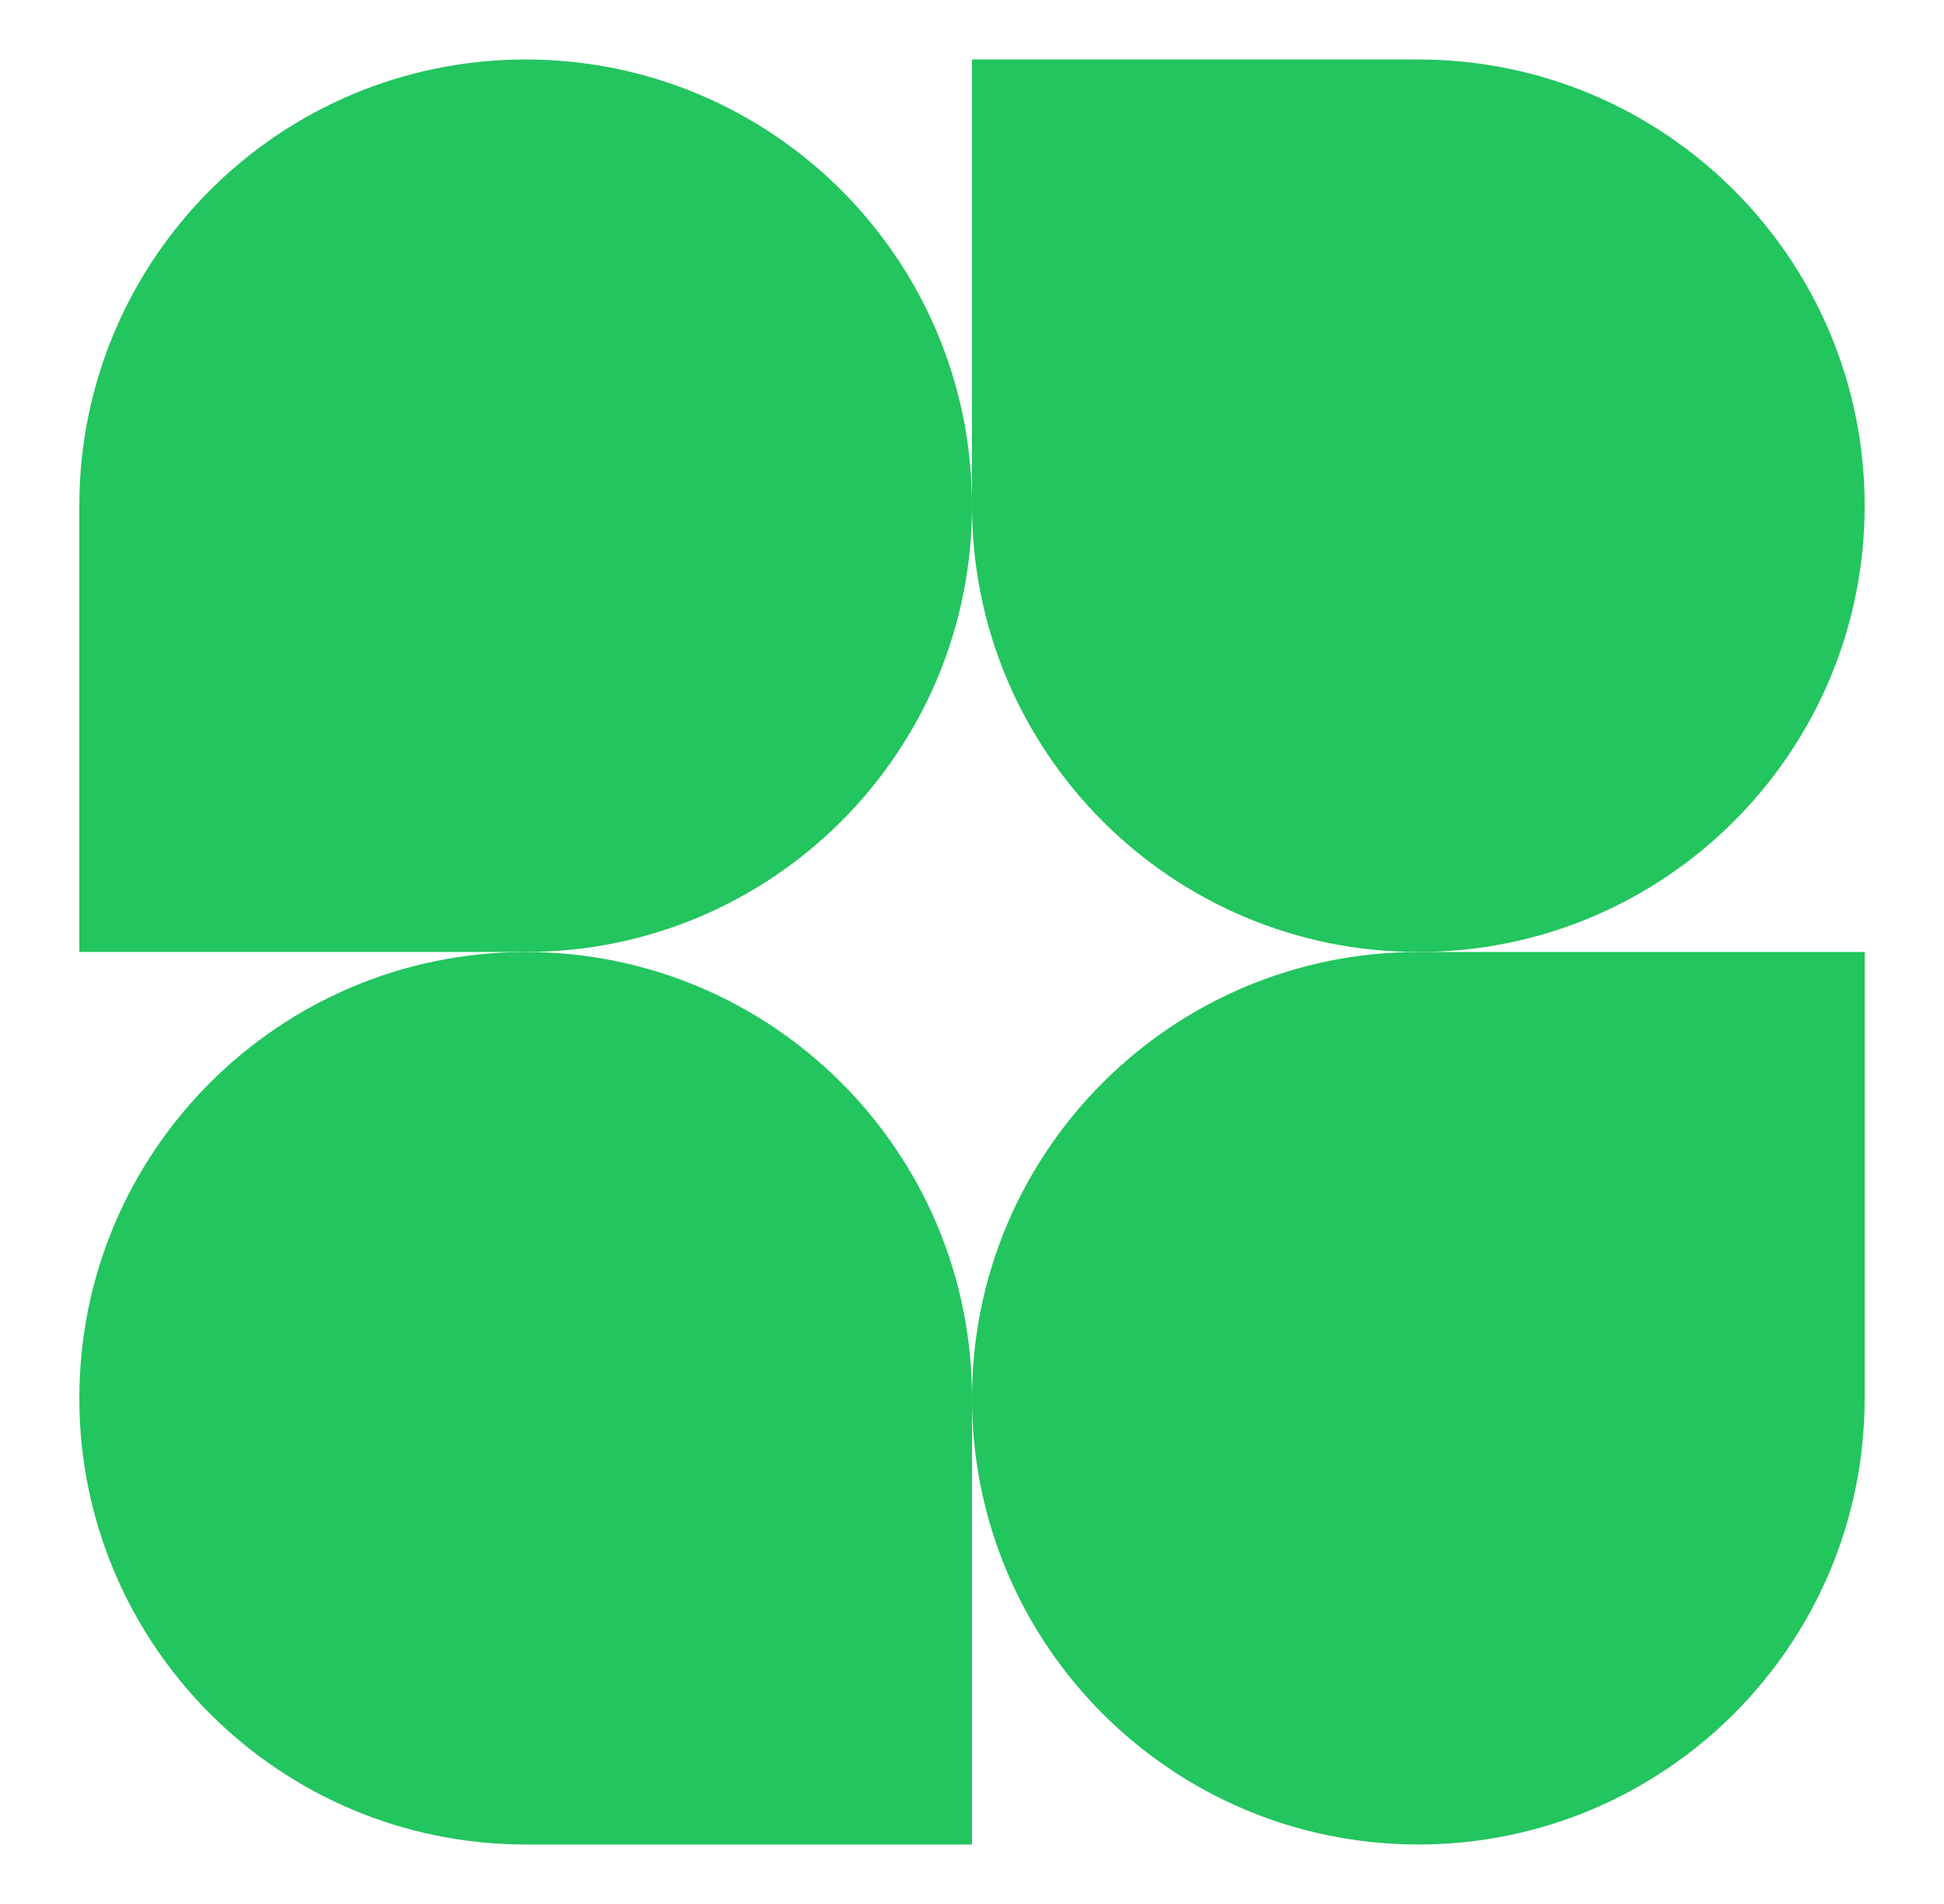
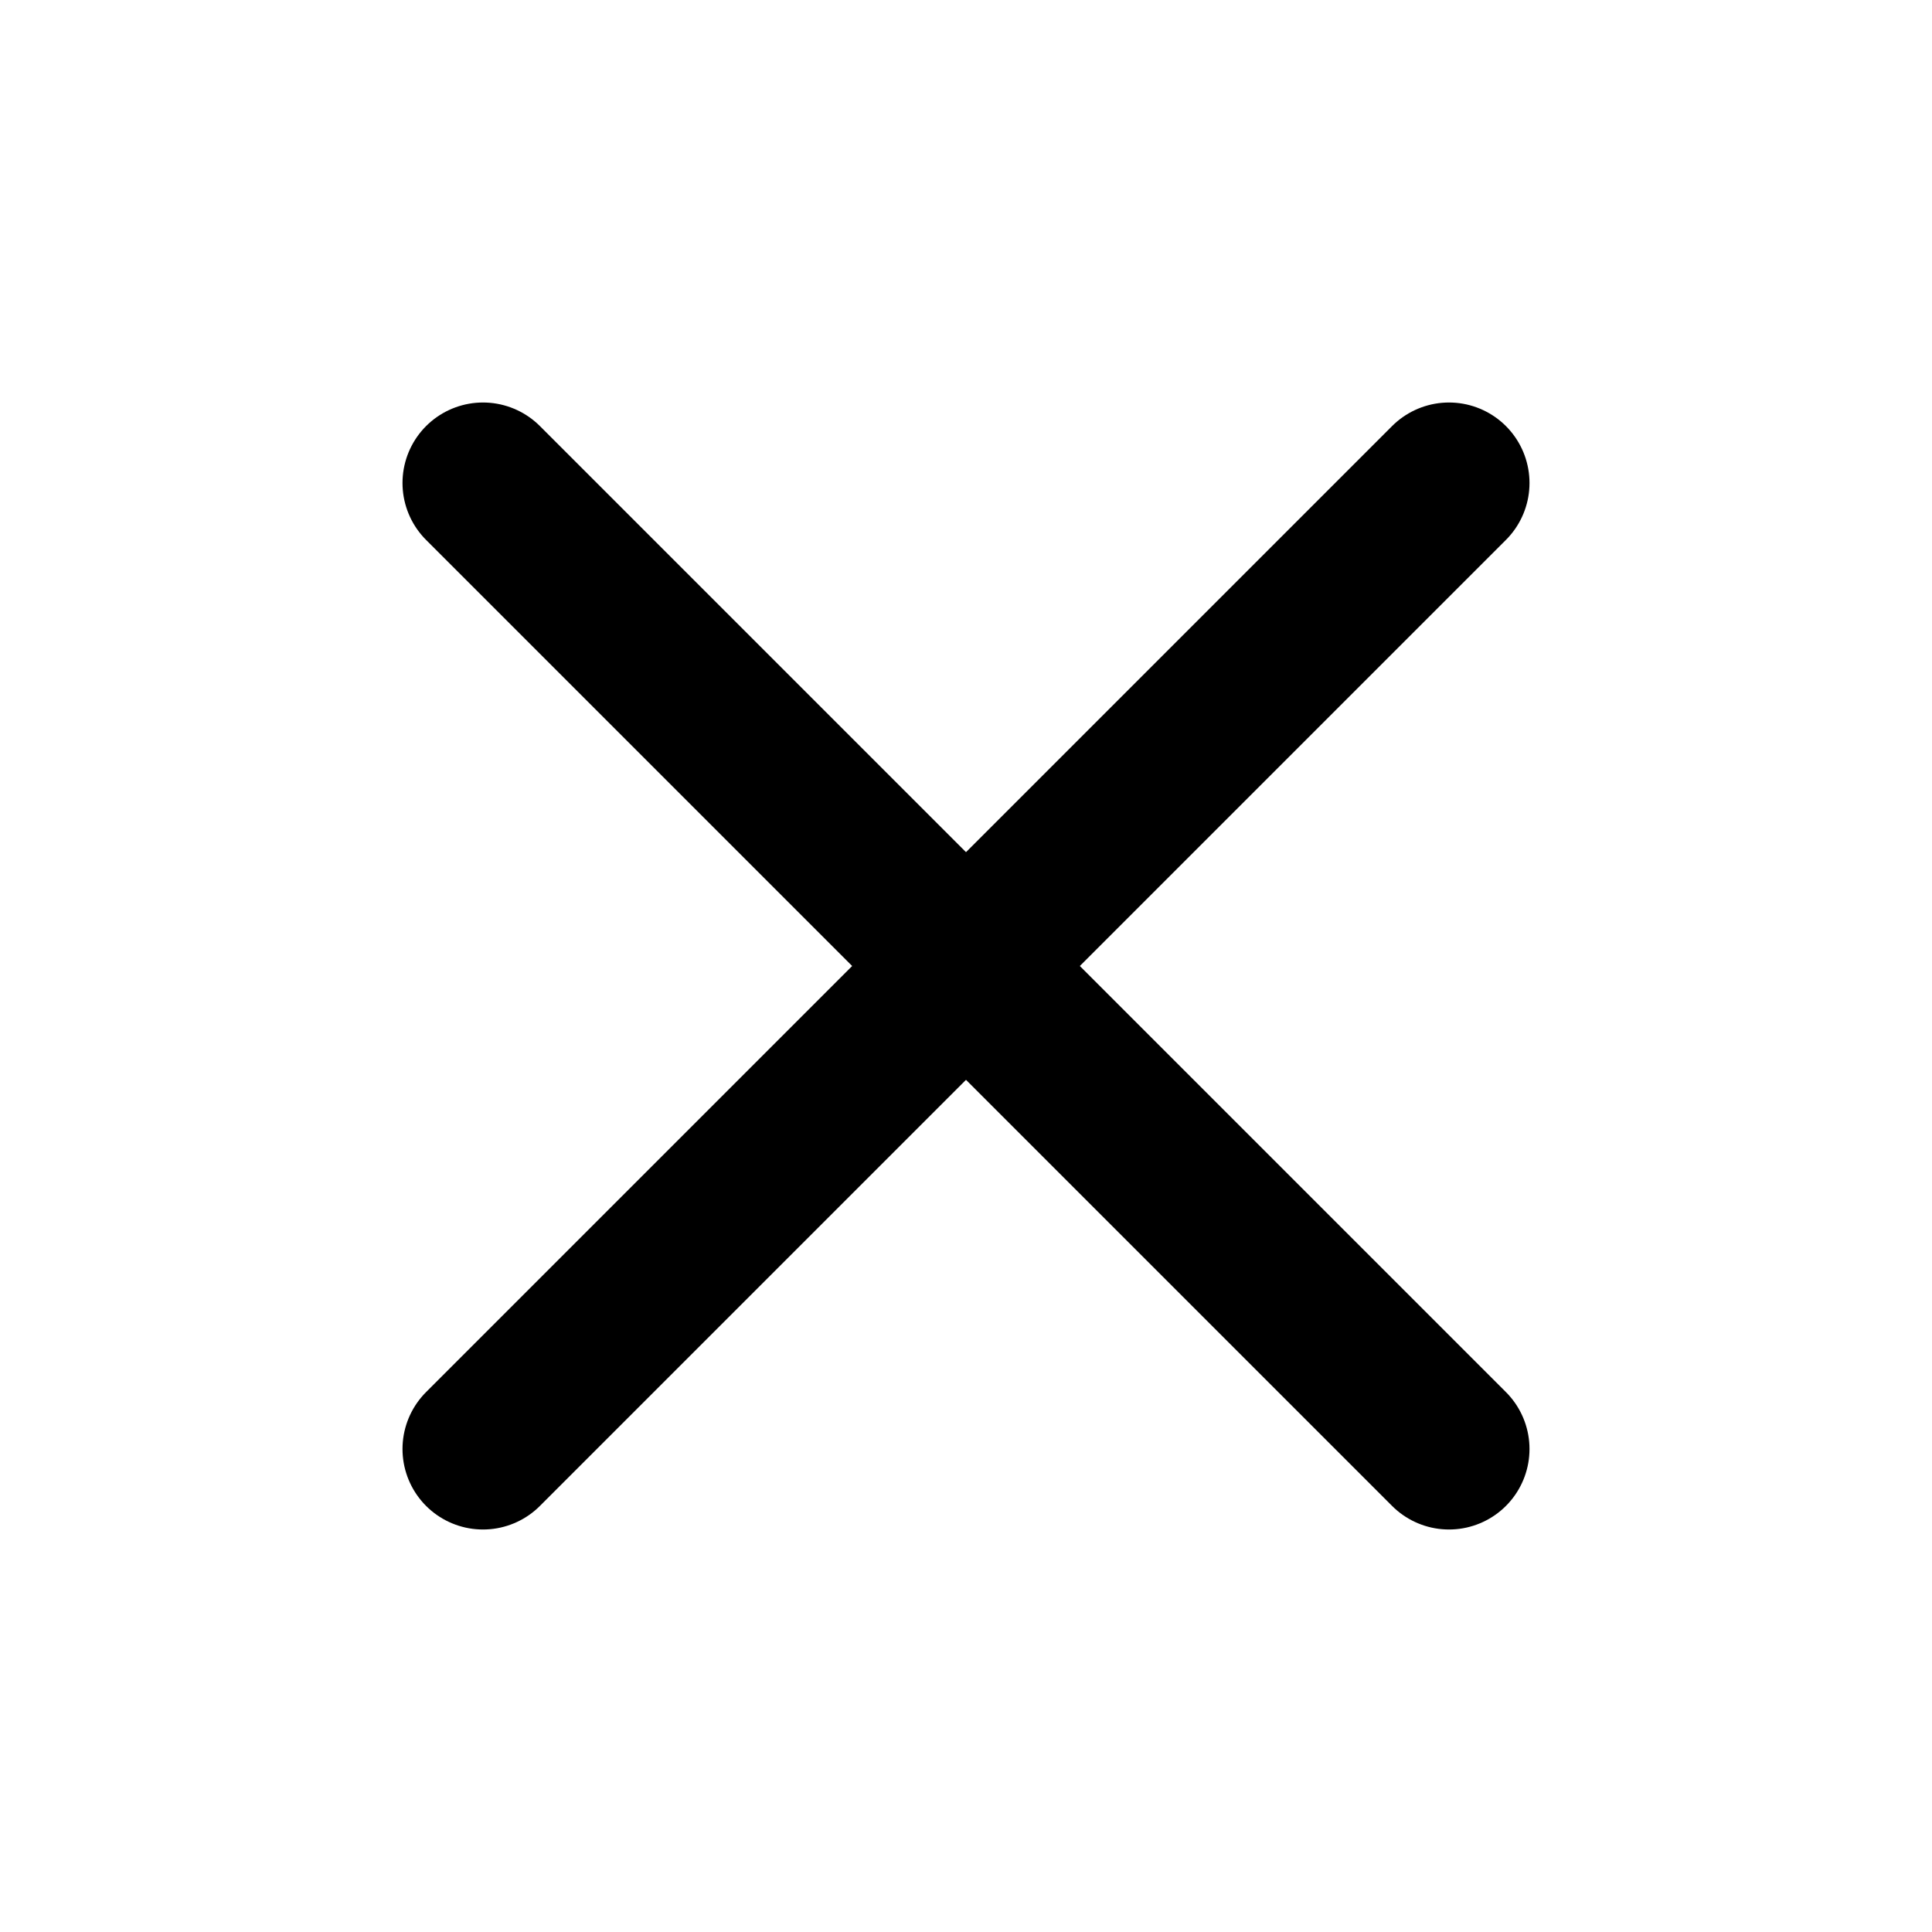
- <svg xmlns="http://www.w3.org/2000/svg" id="logo-15" width="49" height="48" viewBox="0 0 49 48" fill="none">
-   <path d="M24.5 12.75C24.5 18.963 19.463 24 13.25 24H2V12.75C2 6.537 7.037 1.5 13.25 1.5C19.463 1.5 24.5 6.537 24.5 12.75Z" class="ccustom" fill="#22c55e" />
-   <path d="M24.5 35.25C24.5 29.037 29.537 24 35.75 24H47V35.25C47 41.463 41.963 46.5 35.75 46.5C29.537 46.5 24.5 41.463 24.5 35.25Z" class="ccustom" fill="#22c55e" />
-   <path d="M2 35.25C2 41.463 7.037 46.5 13.25 46.5H24.5V35.25C24.5 29.037 19.463 24 13.25 24C7.037 24 2 29.037 2 35.25Z" class="ccustom" fill="#22c55e" />
-   <path d="M47 12.75C47 6.537 41.963 1.5 35.75 1.5H24.5V12.75C24.5 18.963 29.537 24 35.75 24C41.963 24 47 18.963 47 12.75Z" class="ccustom" fill="#22c55e" />
+ <svg xmlns="http://www.w3.org/2000/svg" width="24" height="24" viewBox="0 0 24 24" fill="none" stroke="currentColor" stroke-width="2" stroke-linecap="round" stroke-linejoin="round" class="icon icon-tabler icons-tabler-outline icon-tabler-x">
+   <path stroke="none" d="M0 0h24v24H0z" fill="none" />
+   <path d="M18 6l-12 12" />
+   <path d="M6 6l12 12" />
</svg>
